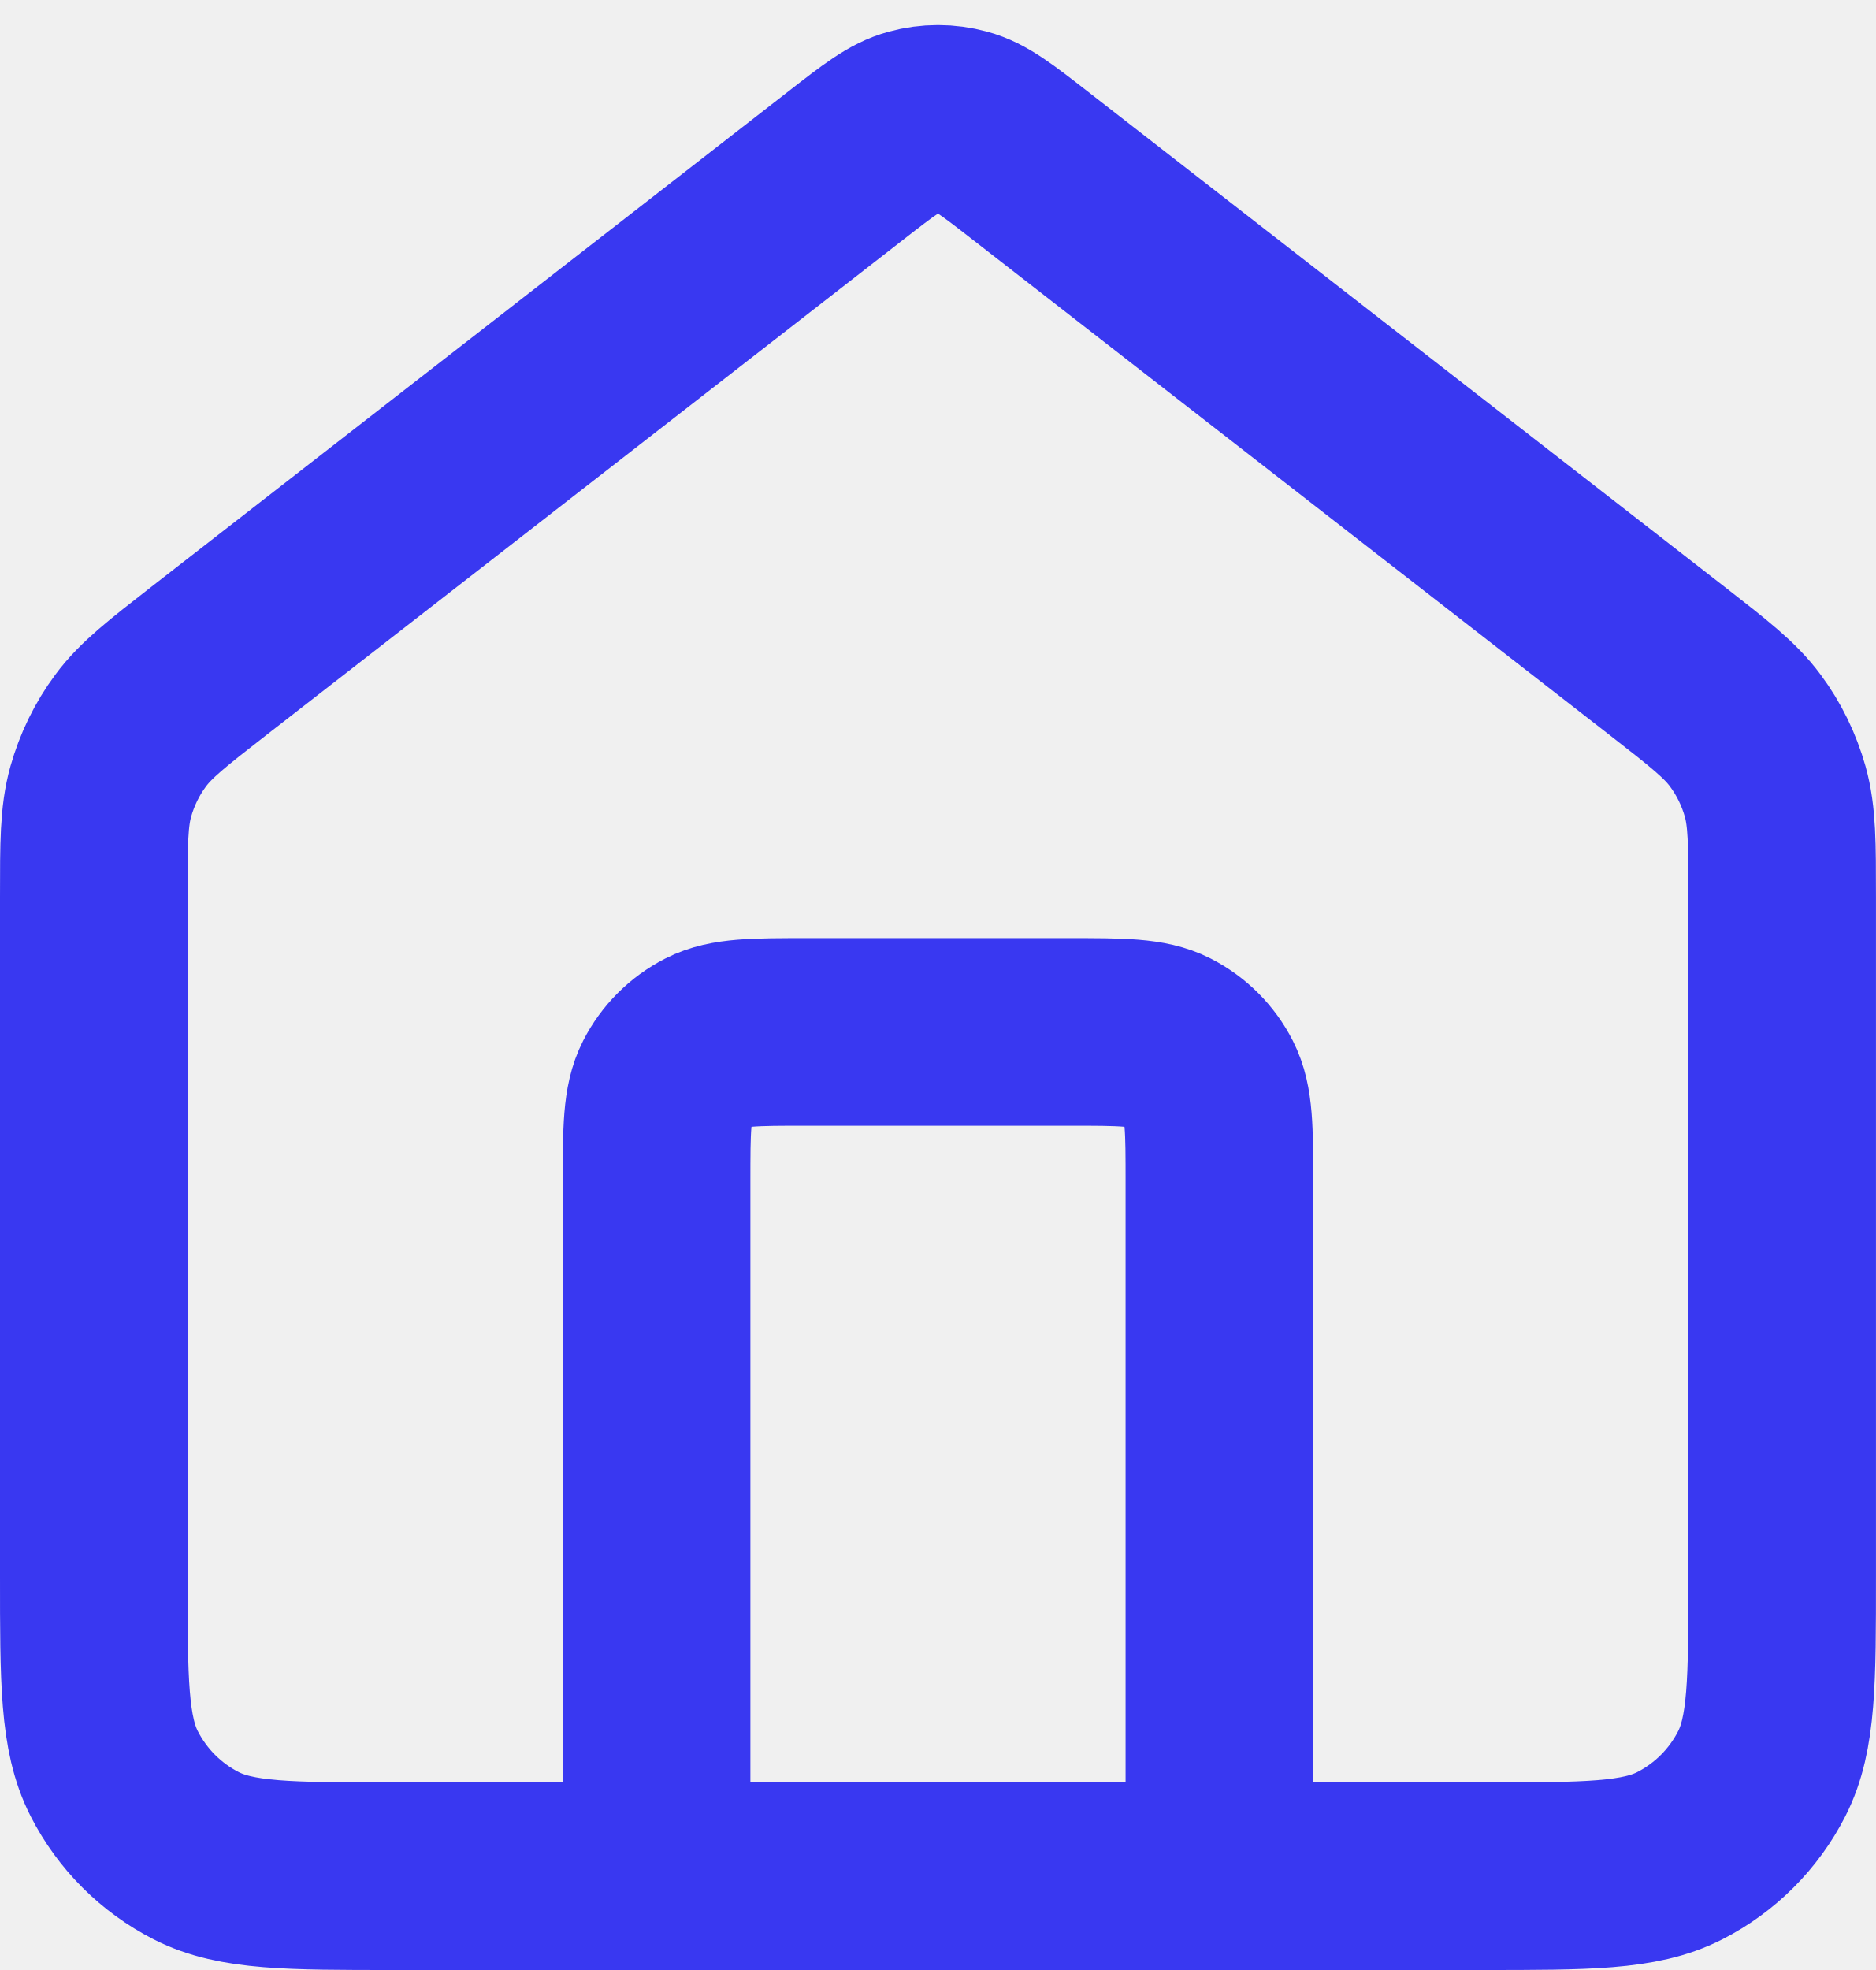
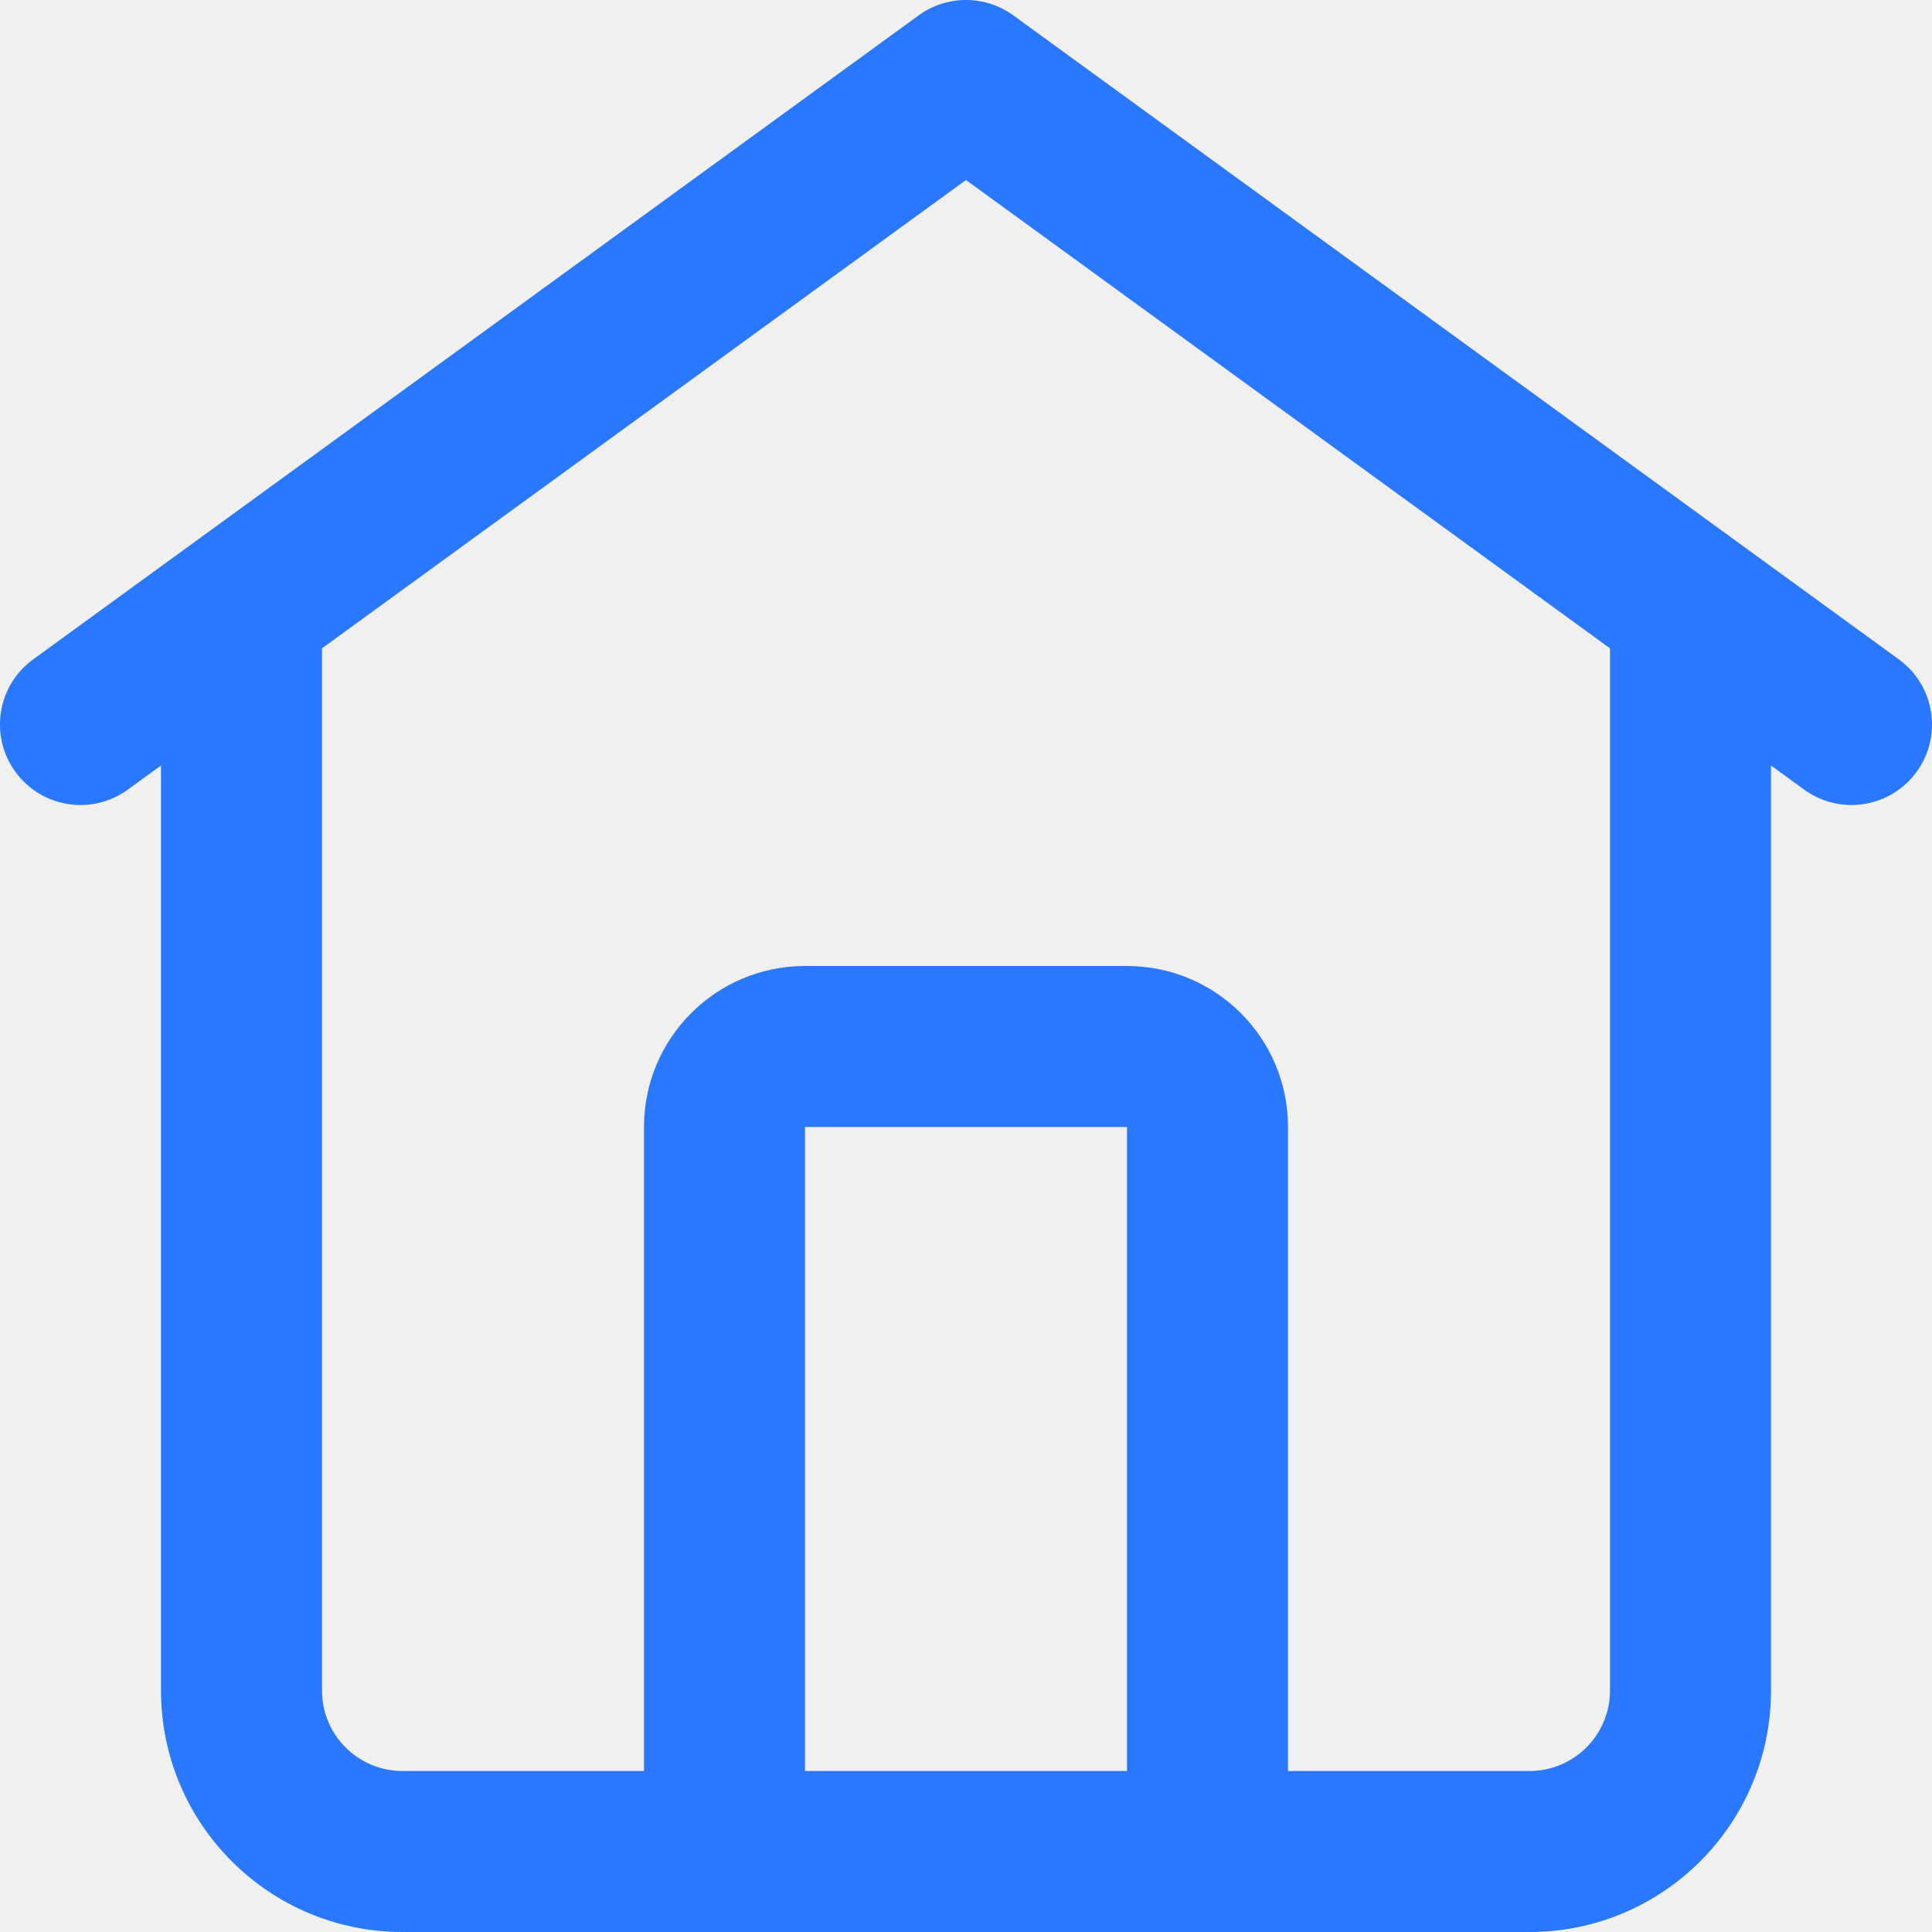
- <svg xmlns="http://www.w3.org/2000/svg" width="20" height="21" viewBox="0 0 20 21" fill="none">
-   <g clip-path="url(#clip0_27_1262)">
-     <path d="M7 20V12.6C7 12.04 7 11.76 7.109 11.546C7.205 11.358 7.358 11.205 7.546 11.109C7.76 11 8.04 11 8.6 11H11.4C11.96 11 12.24 11 12.454 11.109C12.642 11.205 12.795 11.358 12.891 11.546C13 11.76 13 12.04 13 12.6V20M9.018 1.764L2.235 7.039C1.782 7.392 1.555 7.568 1.392 7.789C1.247 7.984 1.14 8.205 1.074 8.439C1 8.704 1 8.991 1 9.565V16.8C1 17.92 1 18.48 1.218 18.908C1.41 19.284 1.716 19.59 2.092 19.782C2.52 20 3.08 20 4.2 20H15.8C16.92 20 17.48 20 17.908 19.782C18.284 19.59 18.59 19.284 18.782 18.908C19 18.48 19 17.92 19 16.8V9.565C19 8.991 19 8.704 18.926 8.439C18.86 8.205 18.753 7.984 18.608 7.789C18.445 7.568 18.218 7.392 17.765 7.039L10.982 1.764C10.631 1.491 10.455 1.354 10.261 1.302C10.09 1.255 9.91 1.255 9.739 1.302C9.545 1.354 9.369 1.491 9.018 1.764Z" stroke="#3938F1" stroke-width="2" stroke-linecap="round" stroke-linejoin="round" />
-   </g>
-   <defs>
-     <clipPath id="clip0_27_1262">
-       <rect width="20" height="21" fill="white" />
-     </clipPath>
-   </defs>
+ <svg xmlns="http://www.w3.org/2000/svg" viewBox="0 0 24 24">
+   <path d="M12.588.191a1 1 0 0 0-1.176 0l-11 8a1 1 0 0 0 1.176 1.618l.412-.3V21a3 3 0 0 0 3 3h14a3 3 0 0 0 3-3V9.509l.412.3a1 1 0 1 0 1.176-1.618ZM10 22v-8h4v8Zm10-1a1 1 0 0 1-1 1h-3v-8a2 2 0 0 0-2-2h-4a2 2 0 0 0-2 2v8H5a1 1 0 0 1-1-1V8.054l8-5.818 8 5.818Z" fill="#2978ff" class="fill-232323" />
</svg>
